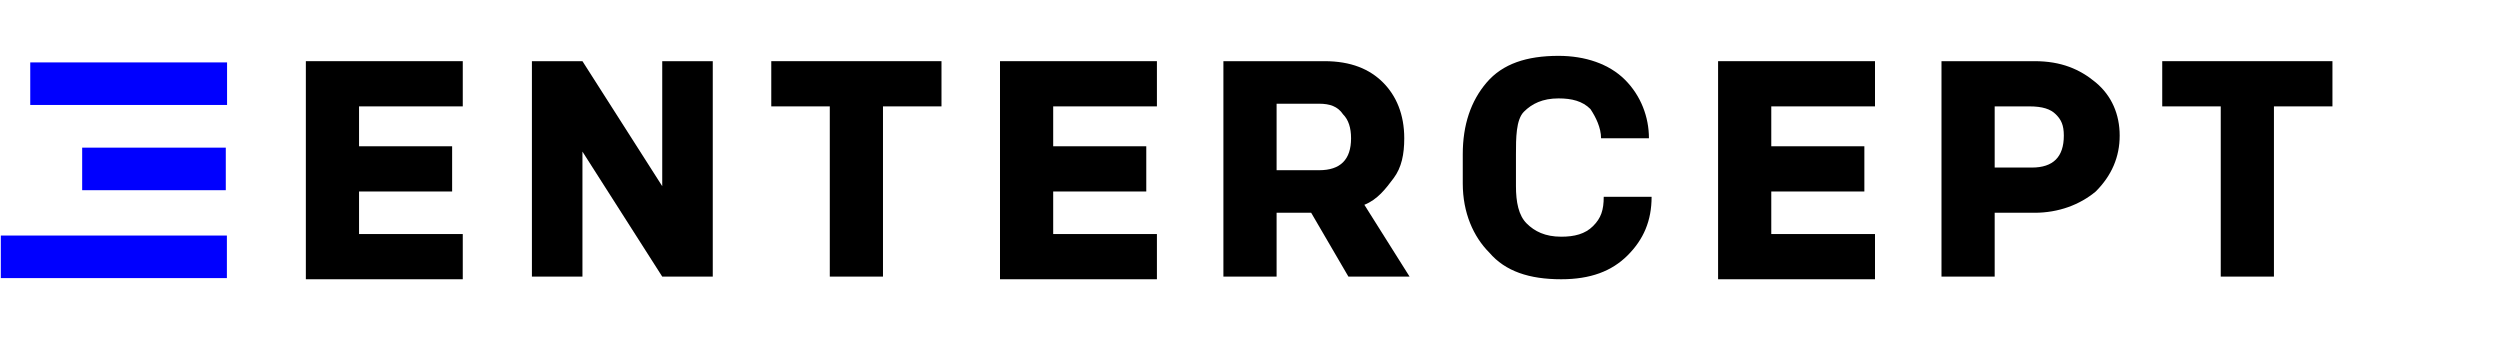
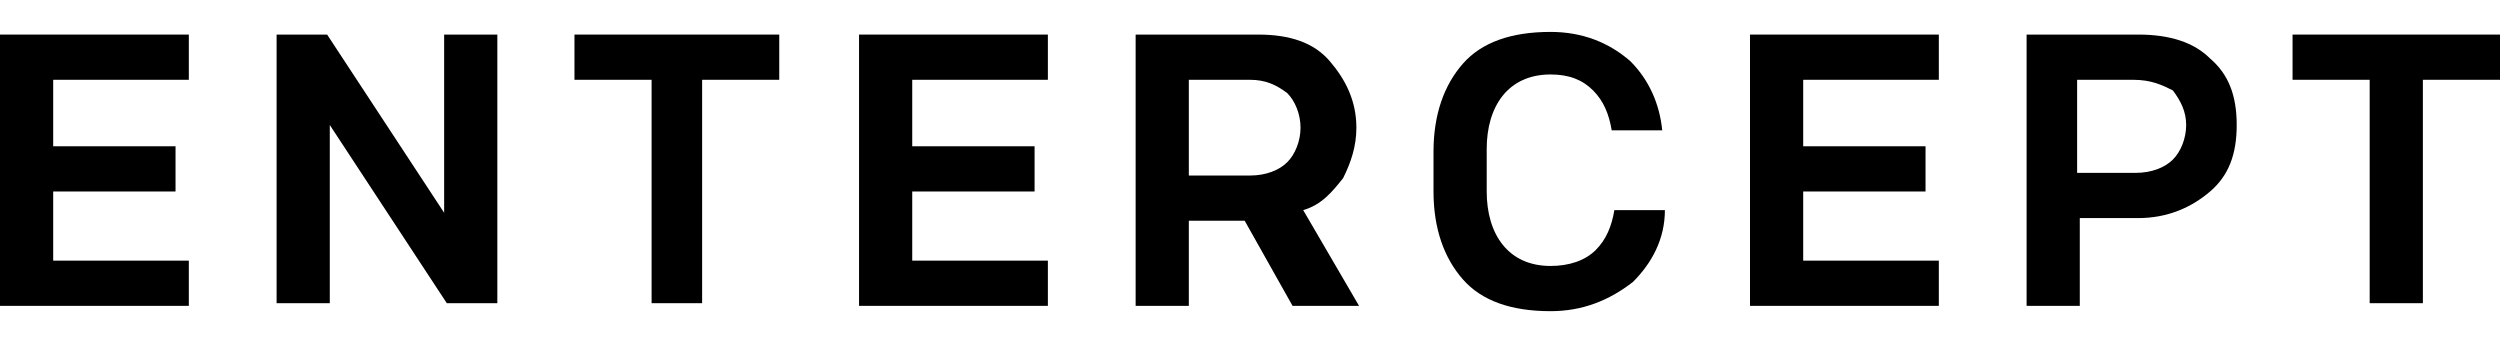
<svg xmlns="http://www.w3.org/2000/svg" version="1.1" id="Layer_1" x="0px" y="0px" viewBox="0 0 94 12.8" style="enable-background:new 0 0 94 12.8;" xml:space="preserve">
-   <style type="text/css">
- 	.st0{fill:#0000FF;}
- </style>
  <g>
-     <path d="M11.5,10.4V2.3h5.9V4h-3.9v1.5H17v1.7h-3.5v1.6h3.9v1.7H11.5z" />
-     <path d="M26.8,10.4h-1.9l-3-4.7v4.7h-1.9V2.3h1.9l3,4.7V2.3h1.9V10.4z" />
-     <path d="M29,2.3h6.4V4h-2.2v6.4h-2V4H29V2.3z" />
-     <path d="M37.6,10.4V2.3h5.9V4h-3.9v1.5h3.5v1.7h-3.5v1.6h3.9v1.7H37.6z" />
-     <path d="M50.7,10.4L49.3,8H48v2.4h-2V2.3h3.8c1,0,1.7,0.3,2.2,0.8s0.8,1.2,0.8,2.1c0,0.6-0.1,1.1-0.4,1.5c-0.3,0.4-0.6,0.8-1.1,1   l1.7,2.7H50.7z M50.8,5.2c0-0.4-0.1-0.7-0.3-0.9C50.3,4,50,3.9,49.6,3.9H48v2.5h1.6c0.4,0,0.7-0.1,0.9-0.3   C50.7,5.9,50.8,5.6,50.8,5.2z" />
-     <path d="M57,7c0,0.6,0.1,1.1,0.4,1.4c0.3,0.3,0.7,0.5,1.3,0.5c0.5,0,0.9-0.1,1.2-0.4c0.3-0.3,0.4-0.6,0.4-1.1h1.8   c0,0.9-0.3,1.6-0.9,2.2c-0.6,0.6-1.4,0.9-2.5,0.9c-1.2,0-2.1-0.3-2.7-1C55.4,8.9,55,8,55,6.9V5.8c0-1.1,0.3-2,0.9-2.7   c0.6-0.7,1.5-1,2.7-1c1,0,1.9,0.3,2.5,0.9c0.6,0.6,0.9,1.4,0.9,2.2h-1.8c0-0.4-0.2-0.8-0.4-1.1c-0.3-0.3-0.7-0.4-1.2-0.4   c-0.6,0-1,0.2-1.3,0.5S57,5.2,57,5.8V7z" />
-     <path d="M64.6,10.4V2.3h5.9V4h-3.9v1.5h3.5v1.7h-3.5v1.6h3.9v1.7H64.6z" />
-     <path d="M76.5,8H75v2.4h-2V2.3h3.5c1,0,1.7,0.3,2.3,0.8c0.6,0.5,0.9,1.2,0.9,2s-0.3,1.5-0.9,2.1C78.2,7.7,77.4,8,76.5,8z M77.3,6   c0.2-0.2,0.3-0.5,0.3-0.9s-0.1-0.6-0.3-0.8c-0.2-0.2-0.5-0.3-1-0.3H75v2.3h1.4C76.8,6.3,77.1,6.2,77.3,6z" />
-     <path d="M81.3,2.3h6.4V4h-2.2v6.4h-2V4h-2.2V2.3z" />
-   </g>
-   <g>
-     <rect y="8.8" transform="matrix(-1 -1.224647e-16 1.224647e-16 -1 8.5309 19.2564)" class="st0" width="8.5" height="1.6" />
-     <rect x="3.2" y="5.6" transform="matrix(-1 -1.224647e-16 1.224647e-16 -1 11.6897 12.7515)" class="st0" width="5.4" height="1.6" />
-     <rect x="1.1" y="2.3" transform="matrix(-1 -1.224647e-16 1.224647e-16 -1 9.6375 6.2466)" class="st0" width="7.4" height="1.6" />
+     <path d="M0,11.5V1.3h7.1V3H2v2.5h4.6v1.7H2v2.6h5.1v1.7H0z" />
+     <path d="M10.4,11.5V1.3h1.9l4.4,6.7V1.3h2v10.1h-1.9l-4.4-6.7v6.7H10.4z" />
+     <path d="M24.5,11.5V3h-2.9V1.3h7.7V3h-2.9v8.4H24.5z" />
+     <path d="M32.3,11.5V1.3h7.1V3h-5.1v2.5h4.6v1.7h-4.6v2.6h5.1v1.7H32.3z" />
+     <path d="M48.6,11.5l-1.8-3.2h-2.1v3.2h-2V1.3h4.6c1.2,0,2.1,0.3,2.7,1s1,1.5,1,2.5c0,0.7-0.2,1.3-0.5,1.9c-0.4,0.5-0.8,1-1.5,1.2   l2.1,3.6H48.6z M44.7,6.6H47c0.6,0,1.1-0.2,1.4-0.5c0.3-0.3,0.5-0.8,0.5-1.3s-0.2-1-0.5-1.3C48,3.2,47.6,3,47,3h-2.3V6.6z" />
+     <path d="M58.3,11.7c-1.5,0-2.6-0.4-3.3-1.2c-0.7-0.8-1.1-1.9-1.1-3.3V5.7c0-1.4,0.4-2.5,1.1-3.3c0.7-0.8,1.8-1.2,3.3-1.2   c1.2,0,2.2,0.4,3,1.1C62,3,62.4,3.9,62.5,4.9h-1.9c-0.1-0.6-0.3-1.1-0.7-1.5C59.5,3,59,2.8,58.3,2.8c-0.8,0-1.4,0.3-1.8,0.8   c-0.4,0.5-0.6,1.2-0.6,2v1.6c0,0.8,0.2,1.5,0.6,2c0.4,0.5,1,0.8,1.8,0.8c0.7,0,1.3-0.2,1.7-0.6c0.4-0.4,0.6-0.9,0.7-1.5h1.9   c0,1.1-0.5,2-1.2,2.7C60.5,11.3,59.5,11.7,58.3,11.7z" />
+     <path d="M65.8,11.5V1.3h7.1V3h-5.1v2.5h4.6v1.7h-4.6v2.6h5.1v1.7H65.8z" />
+     <path d="M76.2,11.5V1.3h4.2c1.2,0,2.1,0.3,2.7,0.9c0.7,0.6,1,1.4,1,2.5s-0.3,1.9-1,2.5s-1.6,1-2.7,1h-2.2v3.3H76.2z M78.2,6.5h2.1   c0.6,0,1.1-0.2,1.4-0.5c0.3-0.3,0.5-0.8,0.5-1.3c0-0.5-0.2-0.9-0.5-1.3C81.3,3.2,80.9,3,80.2,3h-2.1V6.5z" />
+     <path d="M89.1,11.5V3h-2.9V1.3H94V3h-2.9v8.4H89.1z" />
  </g>
</svg>
